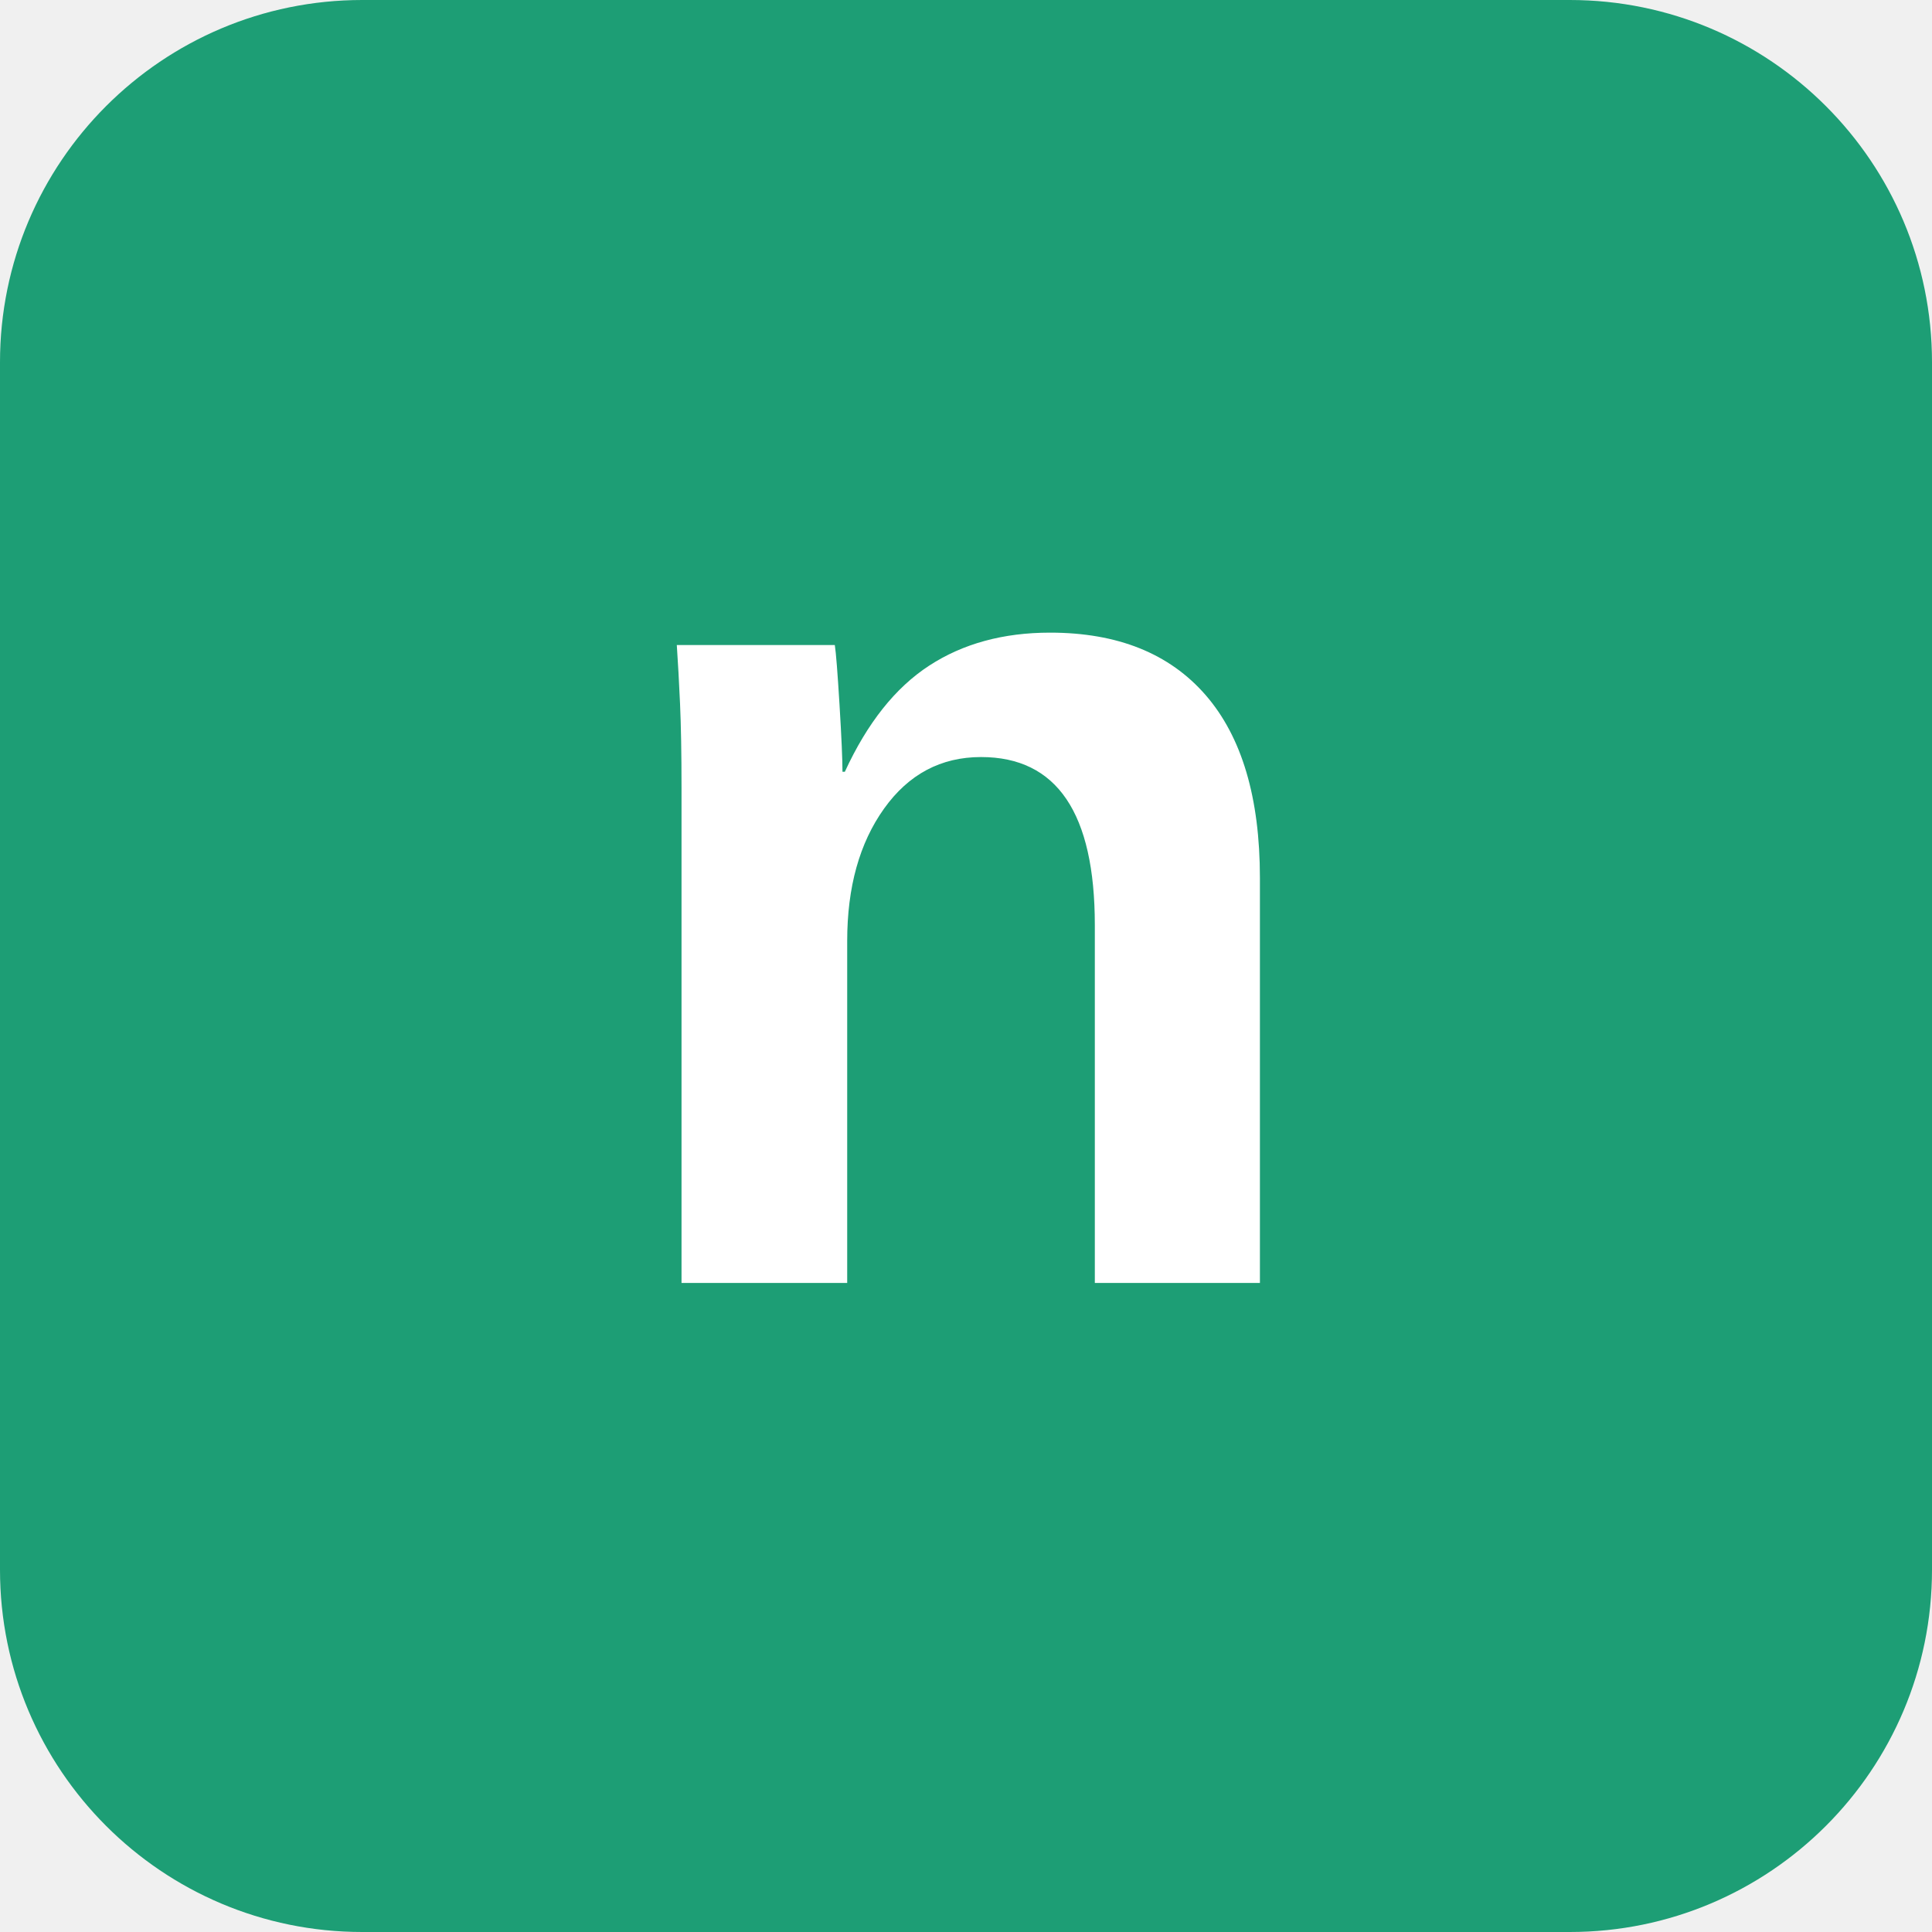
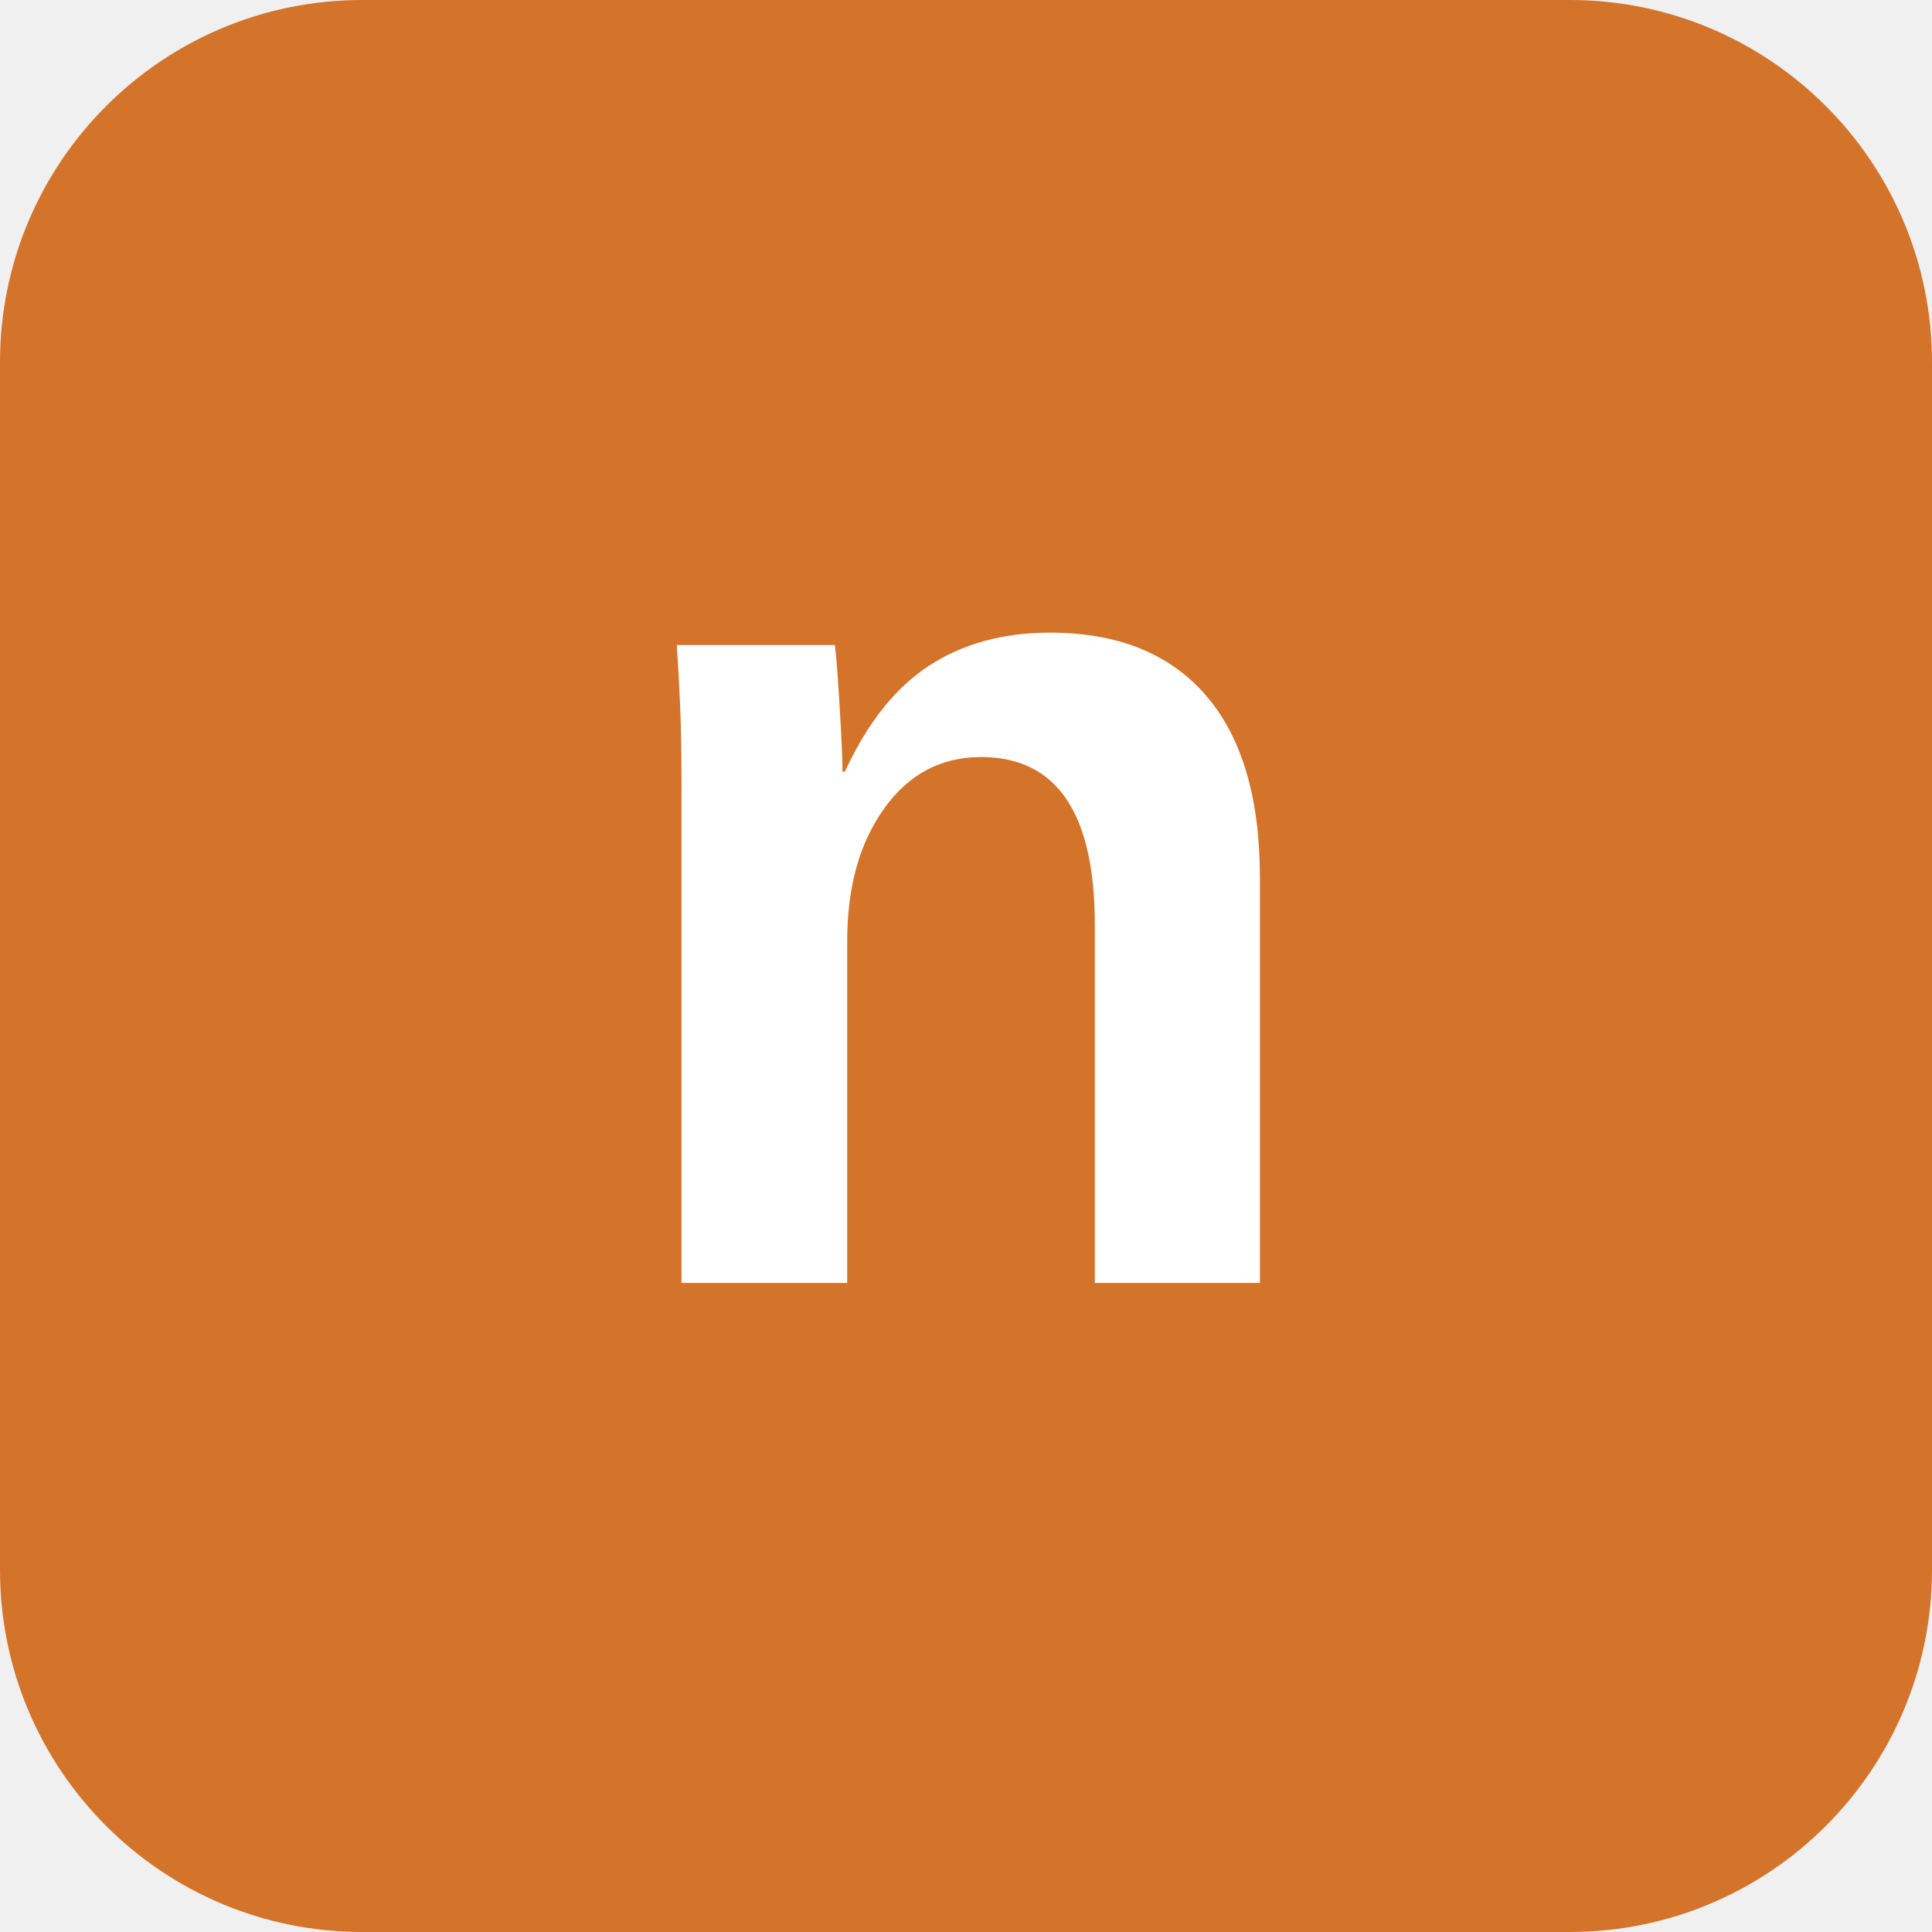
<svg xmlns="http://www.w3.org/2000/svg" width="512" height="512" viewBox="0 0 512 512">
-   <rect width="512" height="512" rx="96" fill="#1D9E75" />
+   <rect width="512" height="512" rx="96" fill="#D4742A" />
  <text x="256" y="340" text-anchor="middle" font-family="-apple-system, Arial, sans-serif" font-size="320" font-weight="900" fill="white">n</text>
</svg>
